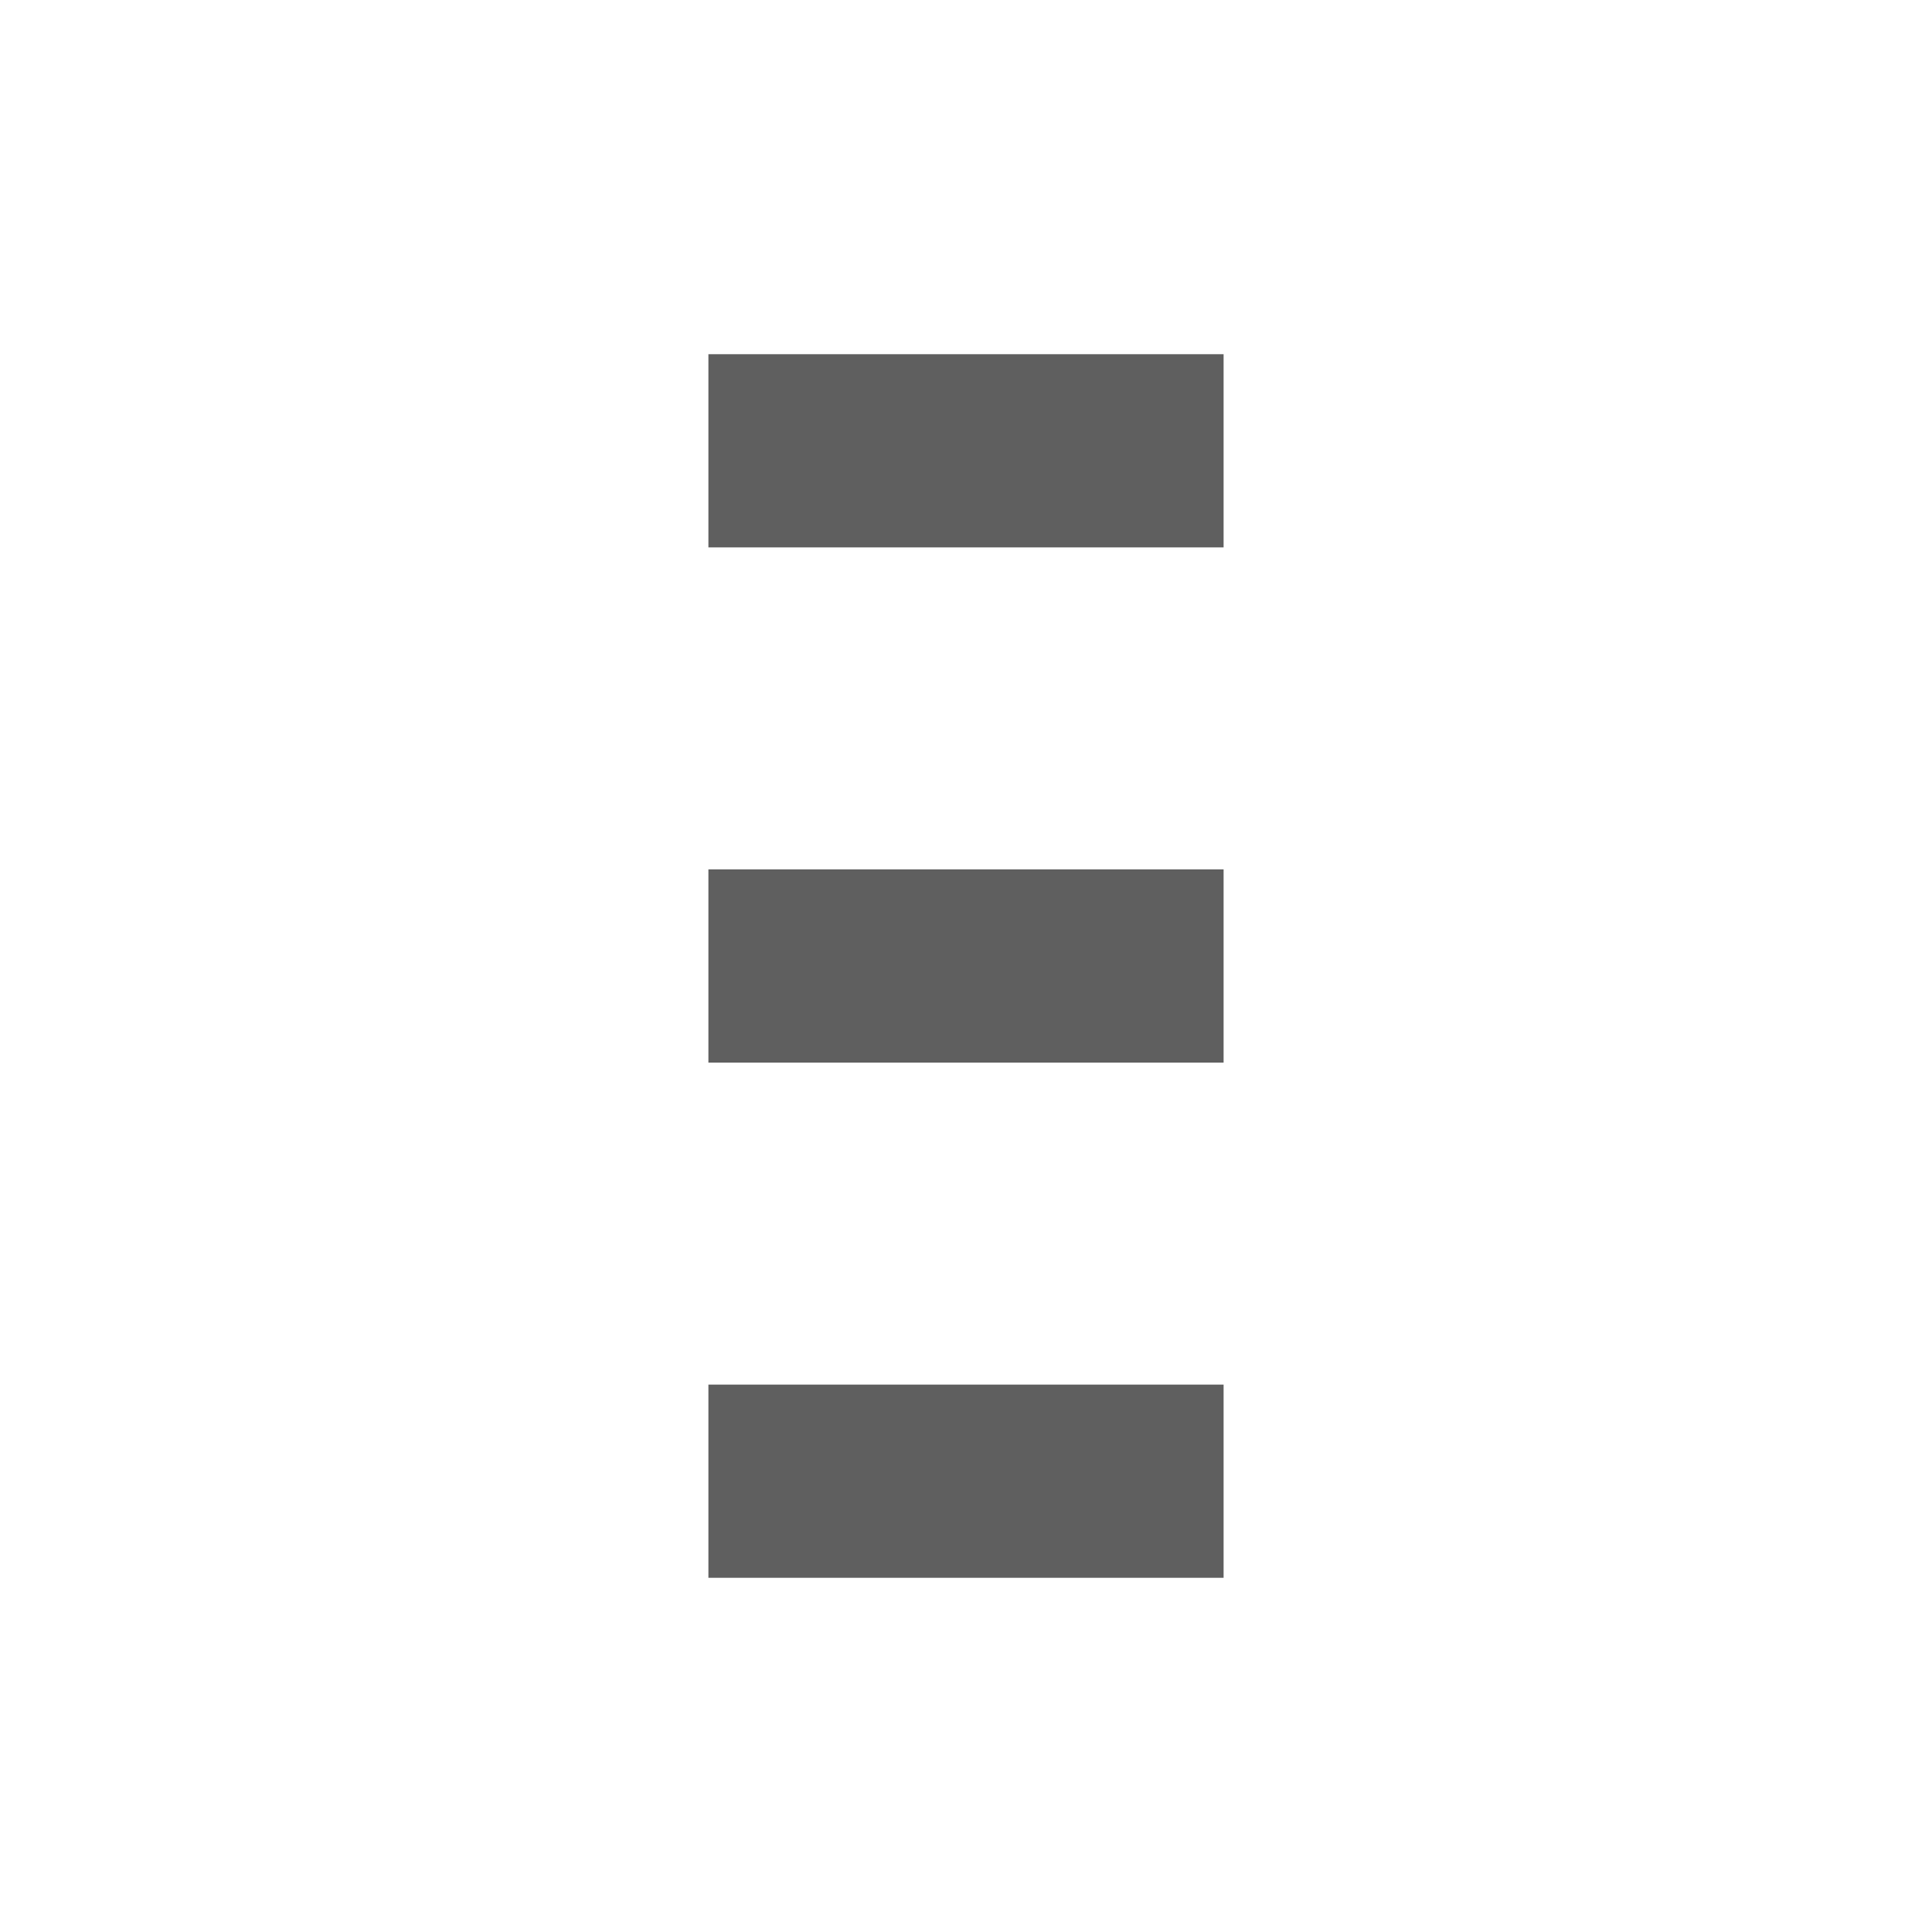
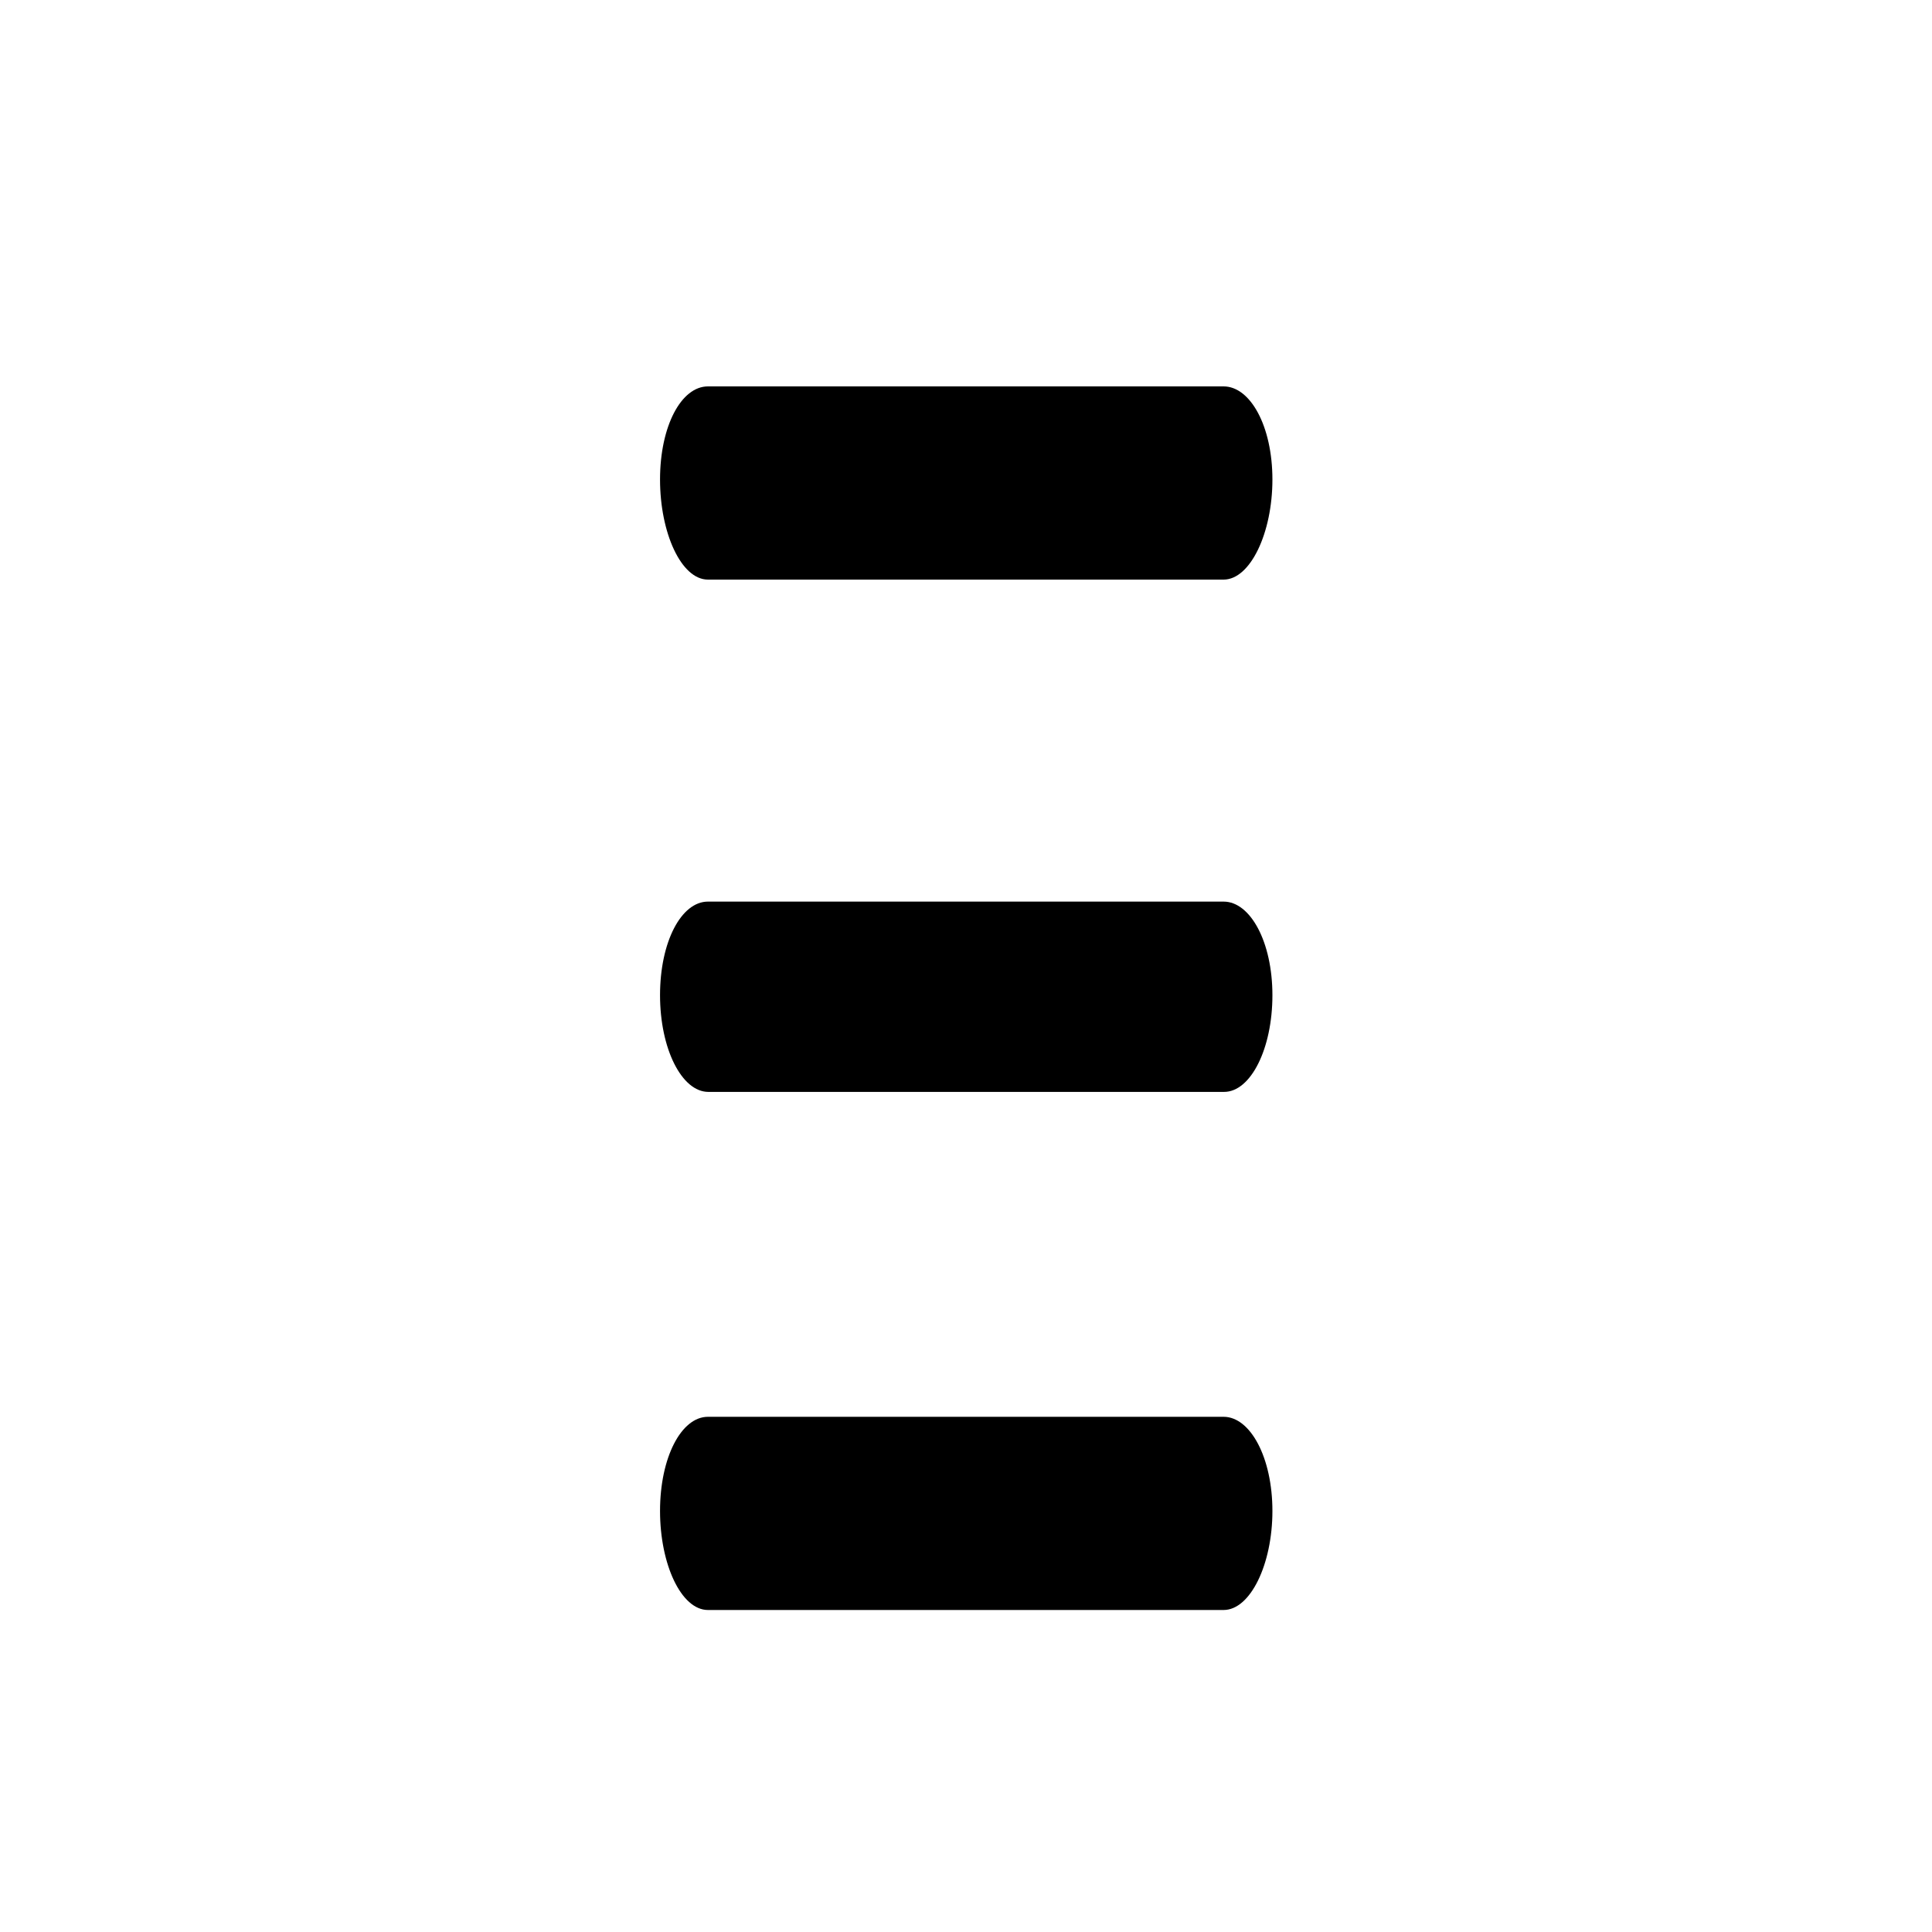
- <svg xmlns="http://www.w3.org/2000/svg" version="1.1" id="Layer_1" x="0px" y="0px" width="30px" height="30px" viewBox="0 0 30 30" enable-background="new 0 0 30 30" xml:space="preserve">
+ <svg xmlns="http://www.w3.org/2000/svg" version="1.1" width="30" height="30" viewBox="0 0 30 30">
  <g>
-     <path fill="#5F5F5F" d="M11,5.5h8v3h-8V5.5z M11,13.5h8v3h-8V13.5z M11,21.5h8v3h-8V21.5z" />
+     <line stroke-width="1" x1="" y1="" x2="" y2="" stroke="#449FDB" opacity="" />
  </g>
+   <path d="M10.993 9h8.007c0.415 0 0.758-0.725 0.758-1.554s-0.343-1.446-0.758-1.446h-8.007c-0.415 0-0.744 0.617-0.744 1.446s0.329 1.554 0.744 1.554zM19 14h-8.007c-0.415 0-0.744 0.625-0.744 1.454s0.336 1.501 0.751 1.501h8.007c0.415 0 0.751-0.672 0.751-1.501s-0.343-1.454-0.758-1.454zM19 22h-8.007c-0.415 0-0.744 0.633-0.744 1.462s0.329 1.538 0.744 1.538h8.007c0.415 0 0.758-0.709 0.758-1.538s-0.343-1.462-0.758-1.462z" fill="#000000" />
</svg>
